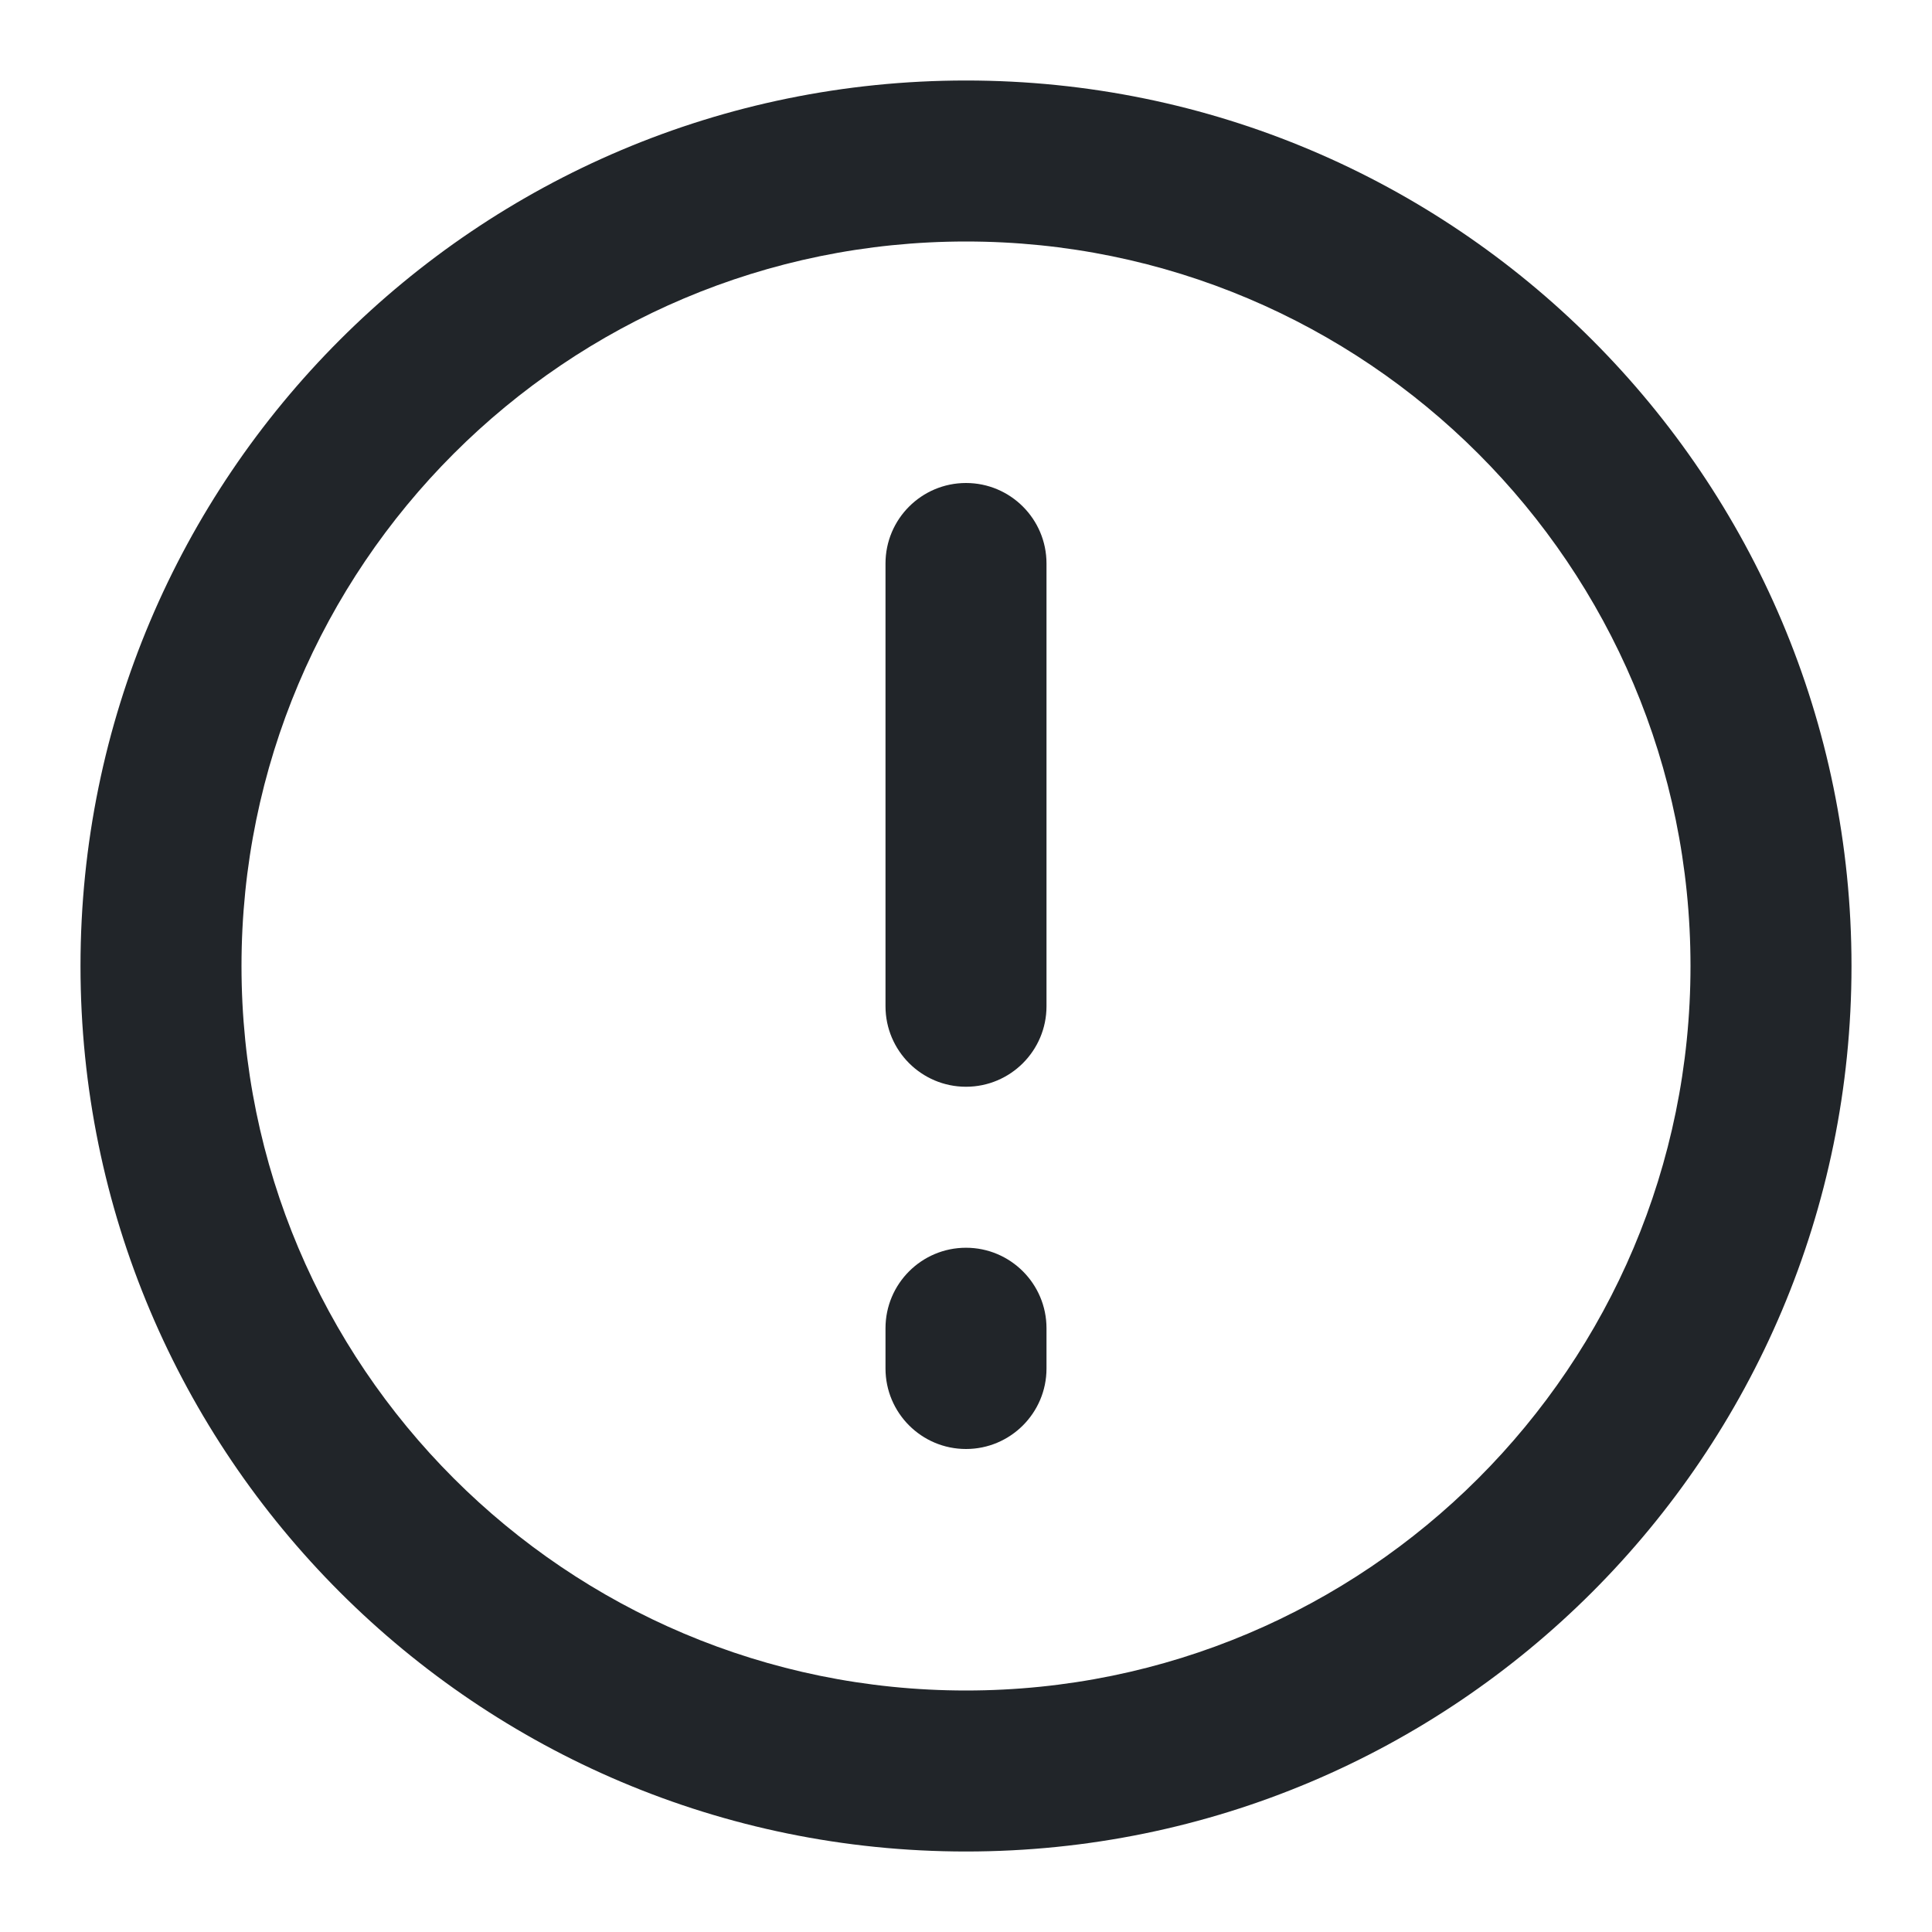
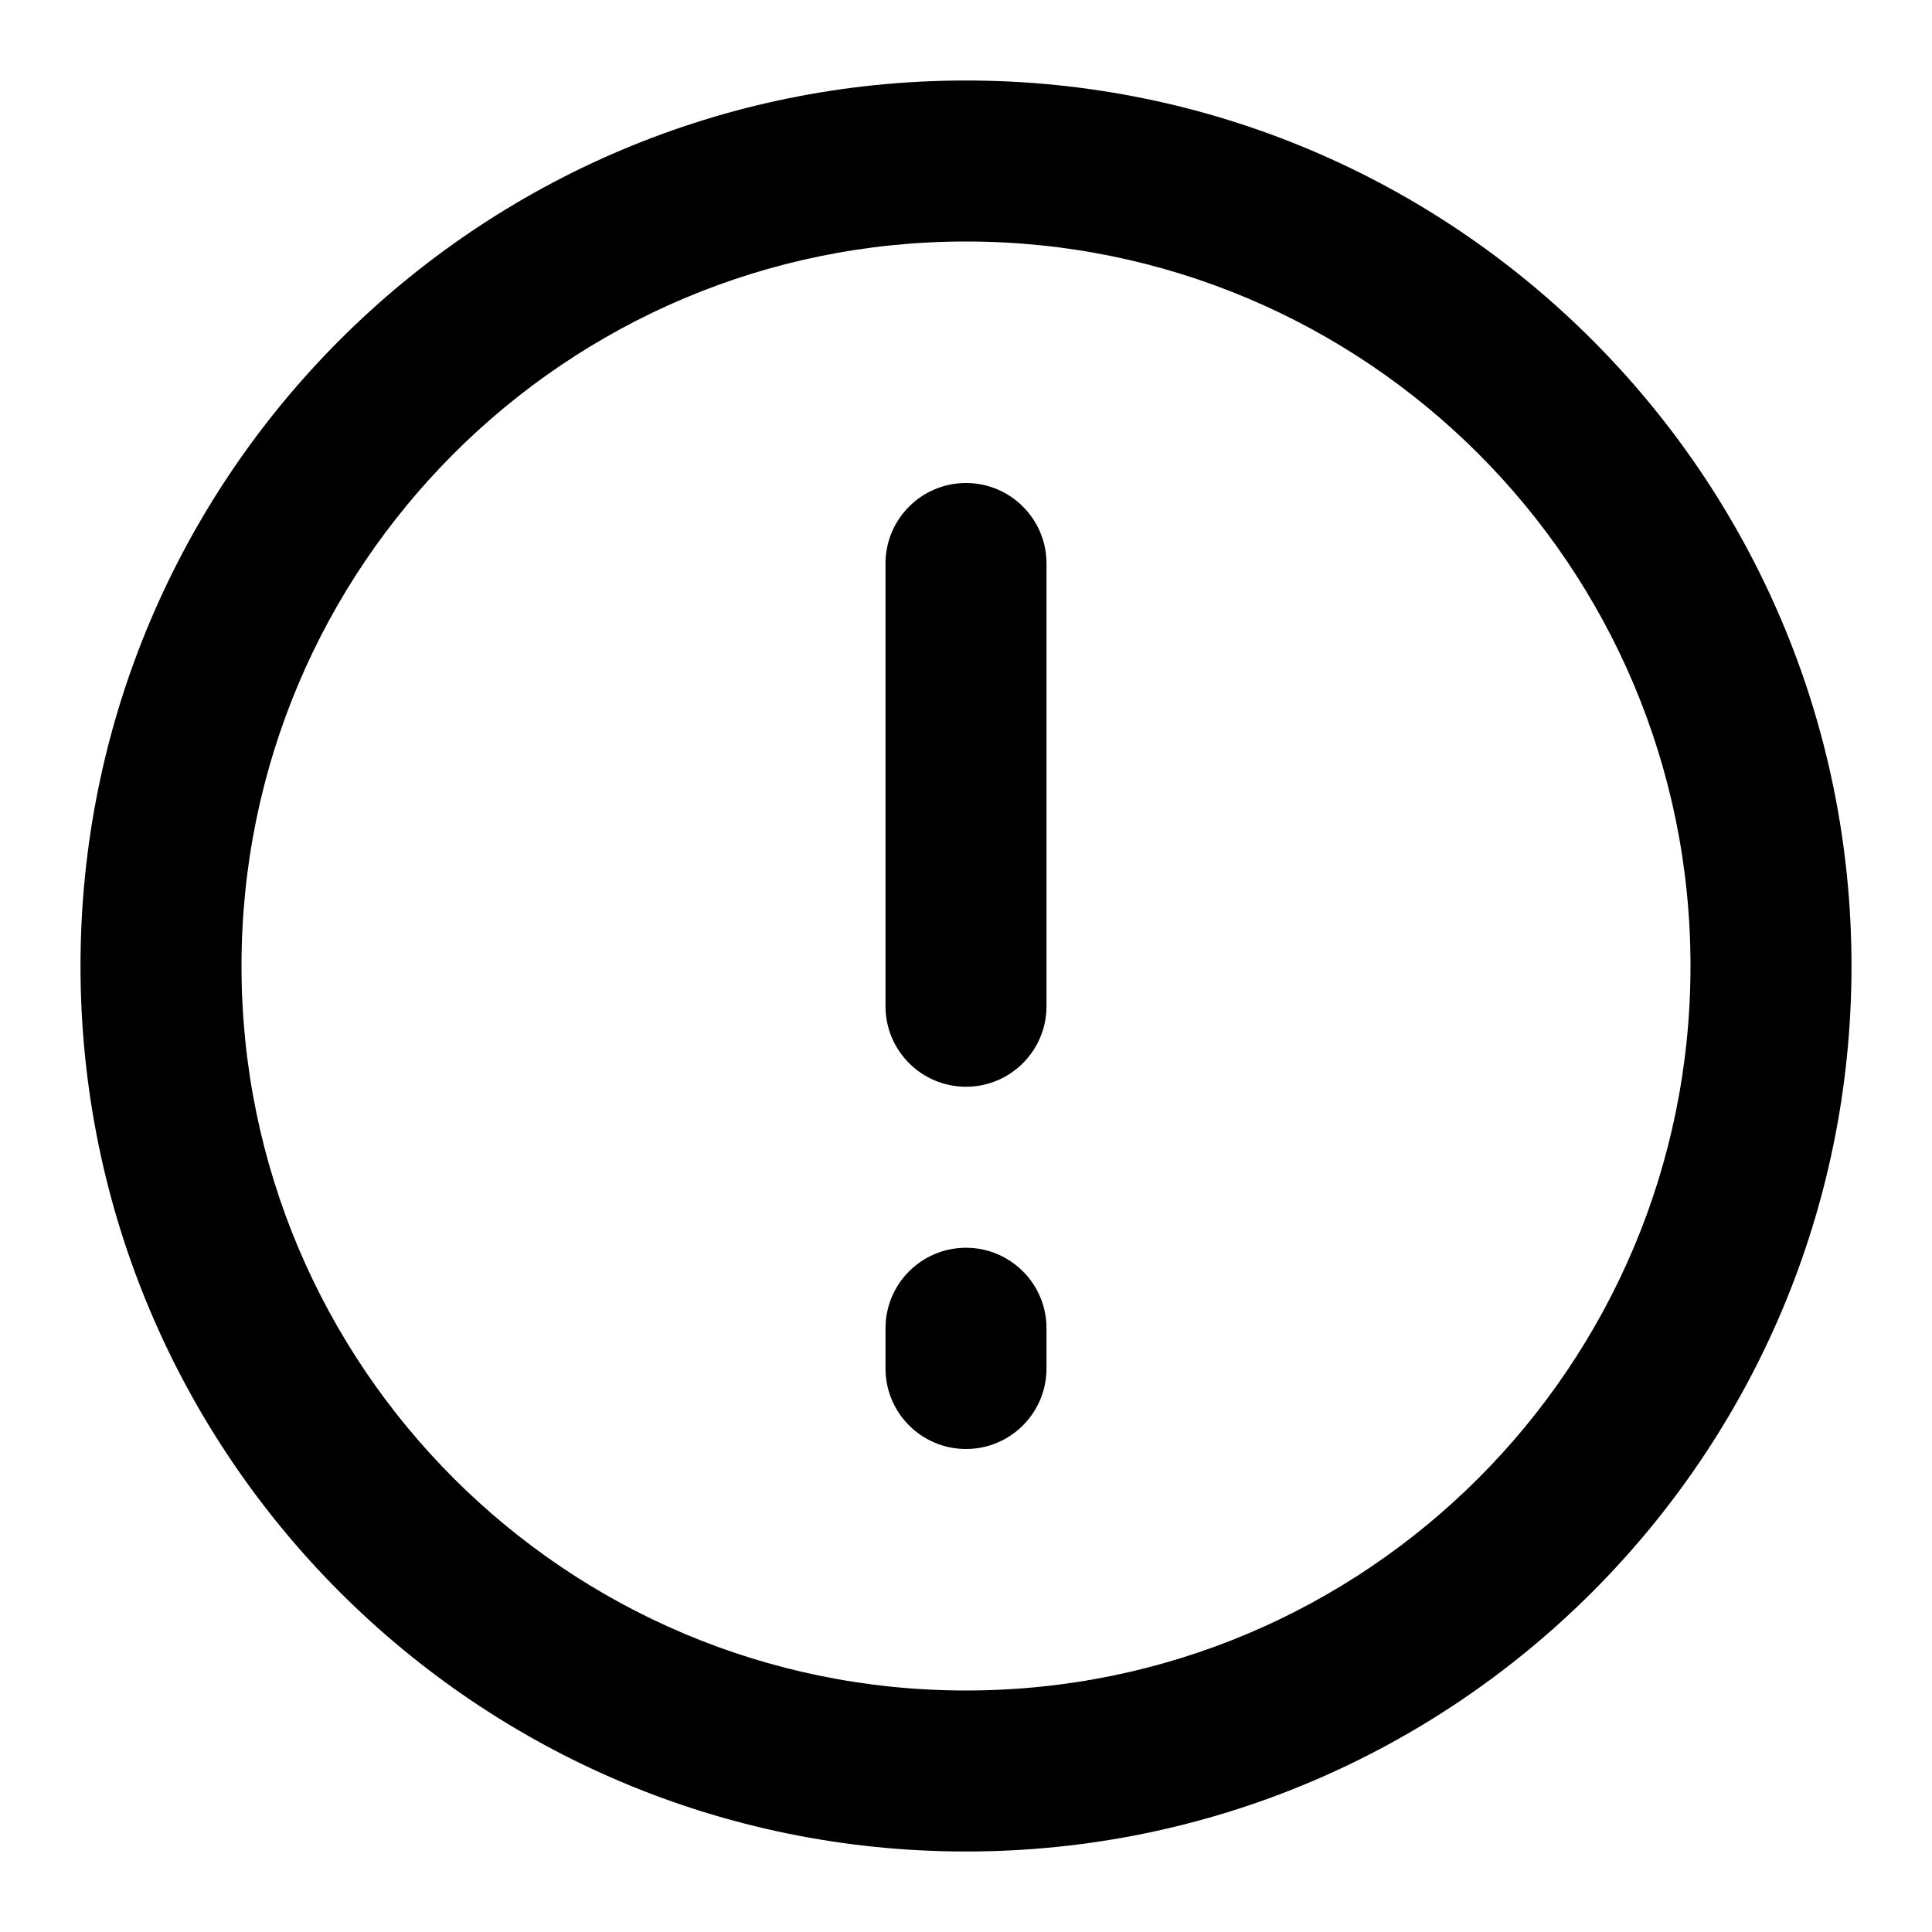
- <svg xmlns="http://www.w3.org/2000/svg" width="24" height="24" viewBox="0 0 24 24" fill="none">
-   <path d="M12 13.5C12.552 13.5 13 13.052 13 12.5V7C13 6.448 12.552 6 12 6C11.448 6 11 6.448 11 7V12.5C11 13.052 11.448 13.5 12 13.5Z" fill="#212529" />
-   <path d="M13 17C13 17.552 12.552 18 12 18C11.448 18 11 17.552 11 17V16.5C11 15.948 11.448 15.5 12 15.5C12.552 15.5 13 15.948 13 16.5V17Z" fill="#212529" />
-   <path fill-rule="evenodd" clip-rule="evenodd" d="M12 23C18.075 23 23 18.075 23 12C23 5.925 18.075 1 12 1C5.925 1 1 5.925 1 12C1 18.075 5.925 23 12 23ZM12 21C16.971 21 21 16.971 21 12C21 7.029 16.971 3 12 3C7.029 3 3 7.029 3 12C3 16.971 7.029 21 12 21Z" fill="#212529" />
+ <svg xmlns="http://www.w3.org/2000/svg" width="current" height="current" viewBox="0 0 24 24" fill="none">
+   <path d="M12 13.5C12.552 13.5 13 13.052 13 12.5V7C13 6.448 12.552 6 12 6C11.448 6 11 6.448 11 7V12.5C11 13.052 11.448 13.5 12 13.5Z" fill="currentColor" />
+   <path d="M13 17C13 17.552 12.552 18 12 18C11.448 18 11 17.552 11 17V16.5C11 15.948 11.448 15.5 12 15.5C12.552 15.5 13 15.948 13 16.5V17Z" fill="currentColor" />
+   <path fill-rule="evenodd" clip-rule="evenodd" d="M12 23C18.075 23 23 18.075 23 12C23 5.925 18.075 1 12 1C5.925 1 1 5.925 1 12C1 18.075 5.925 23 12 23ZM12 21C16.971 21 21 16.971 21 12C21 7.029 16.971 3 12 3C7.029 3 3 7.029 3 12C3 16.971 7.029 21 12 21Z" fill="currentColor" />
</svg>
